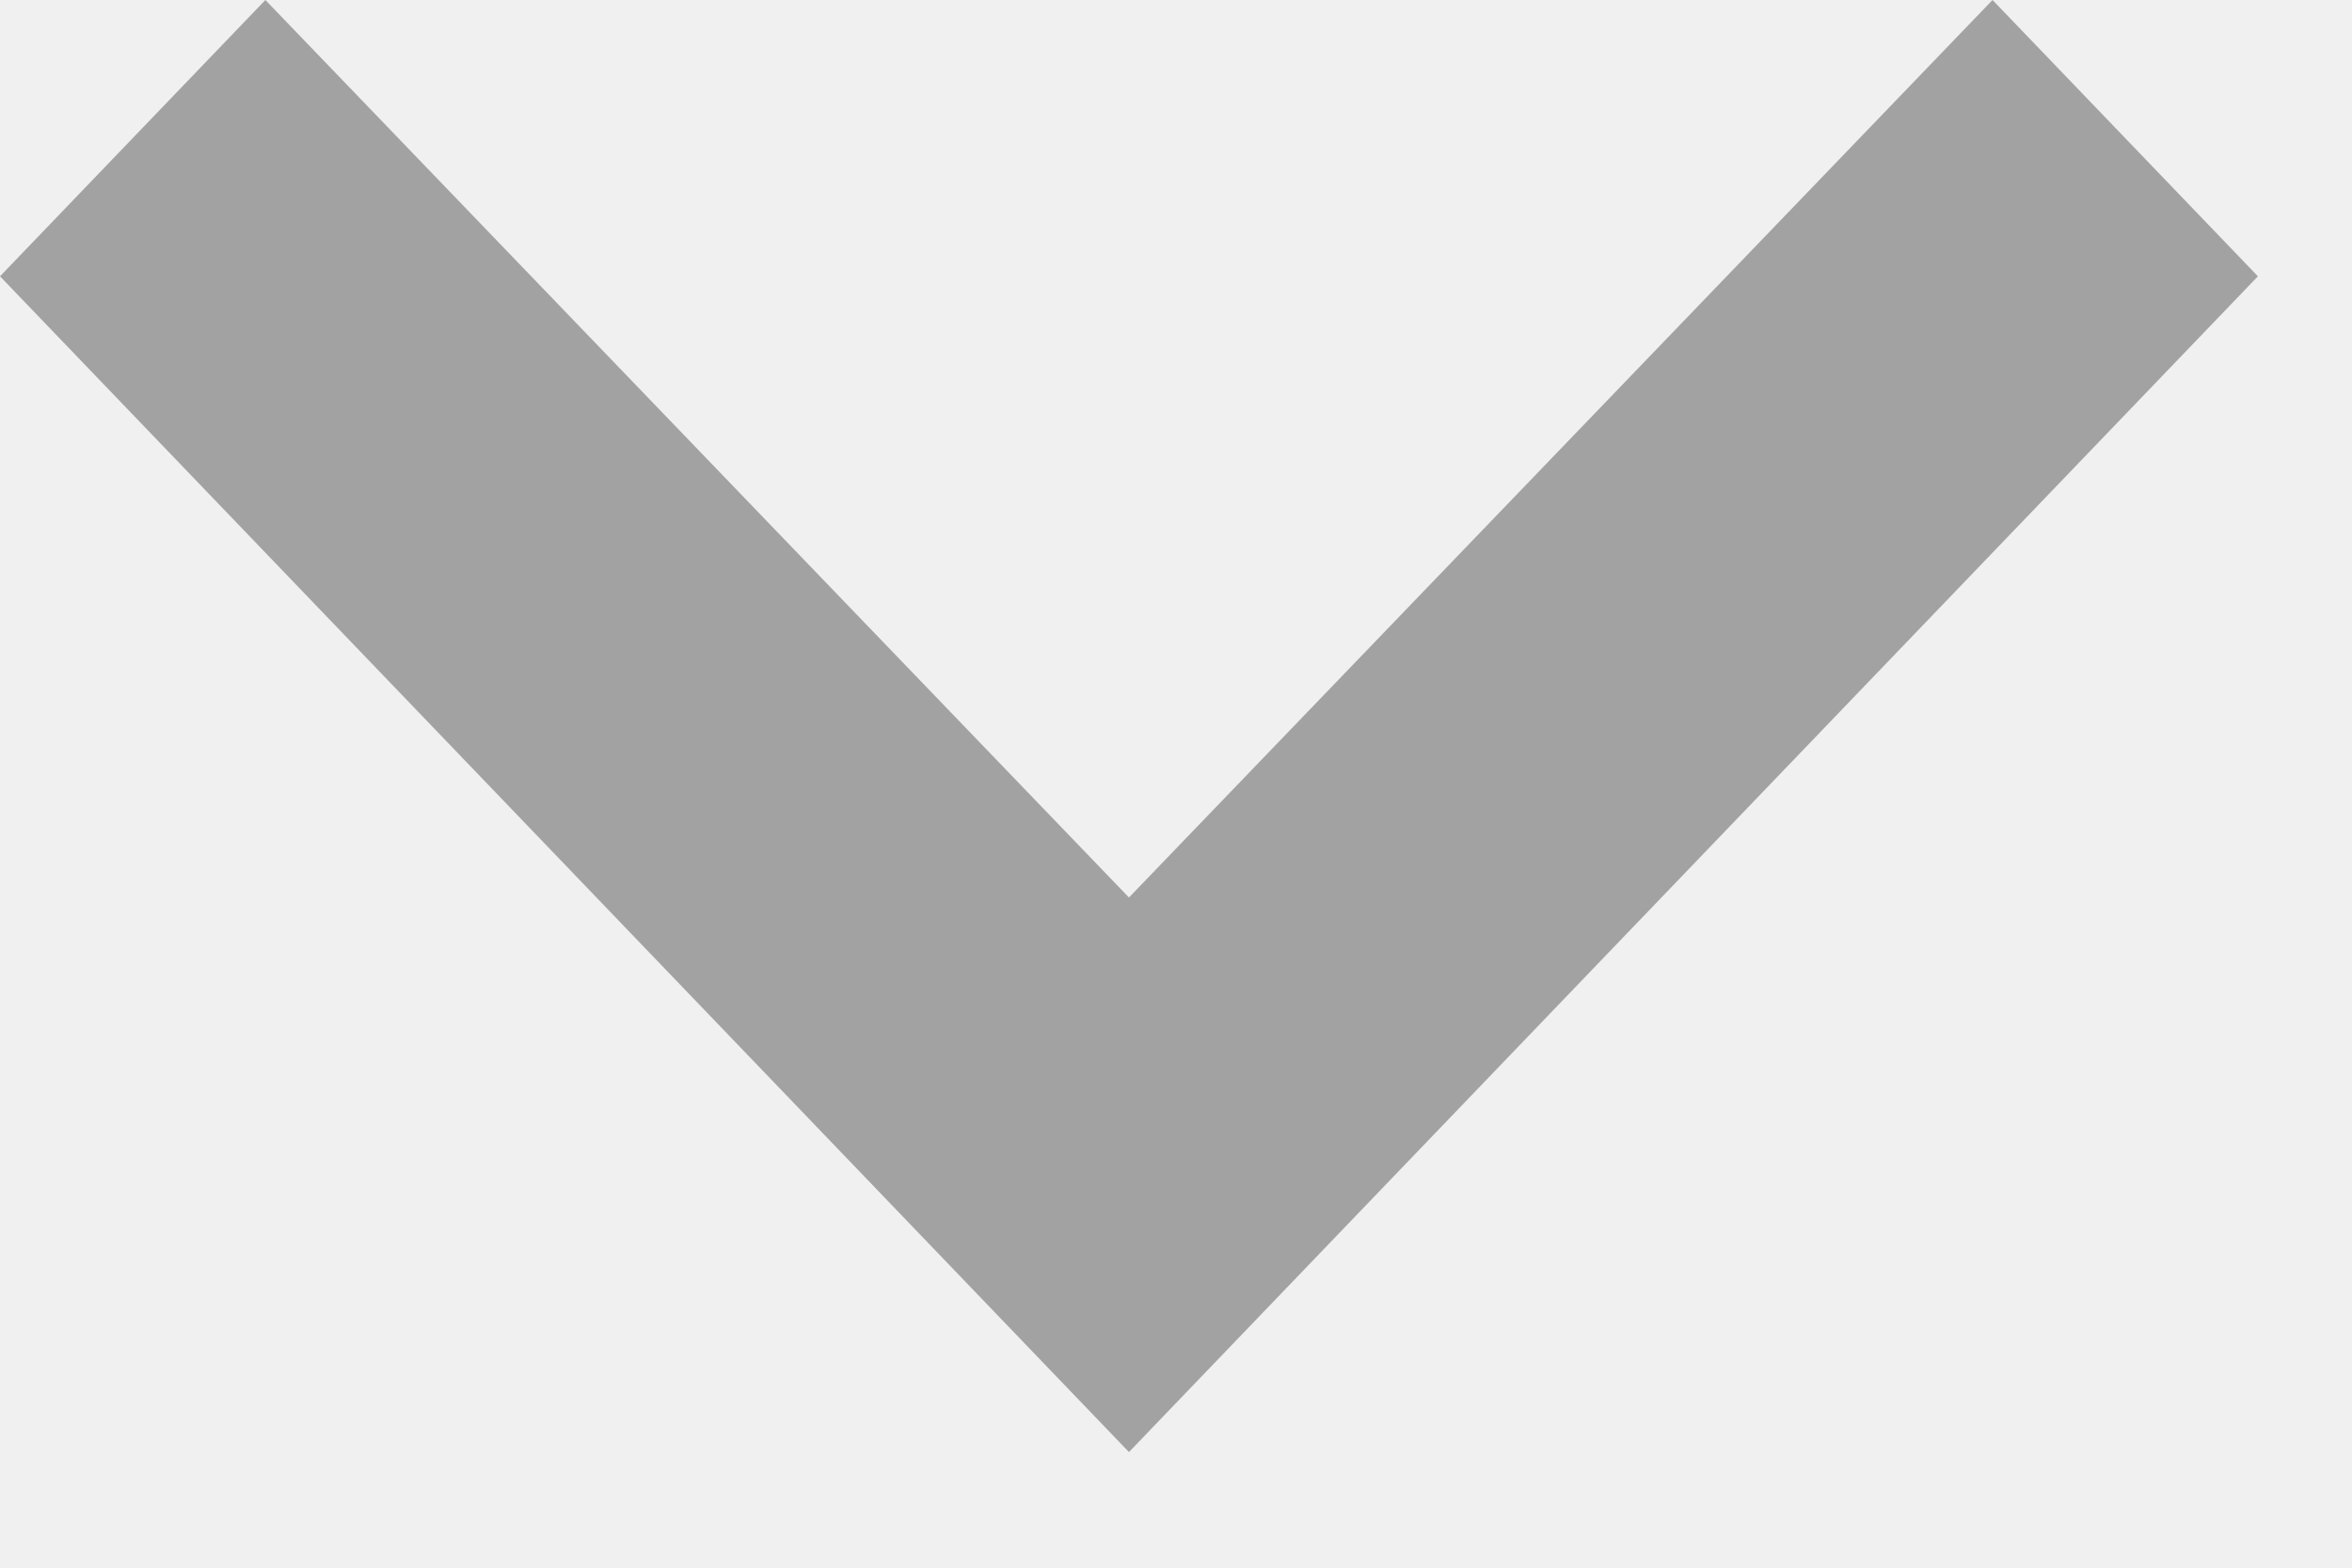
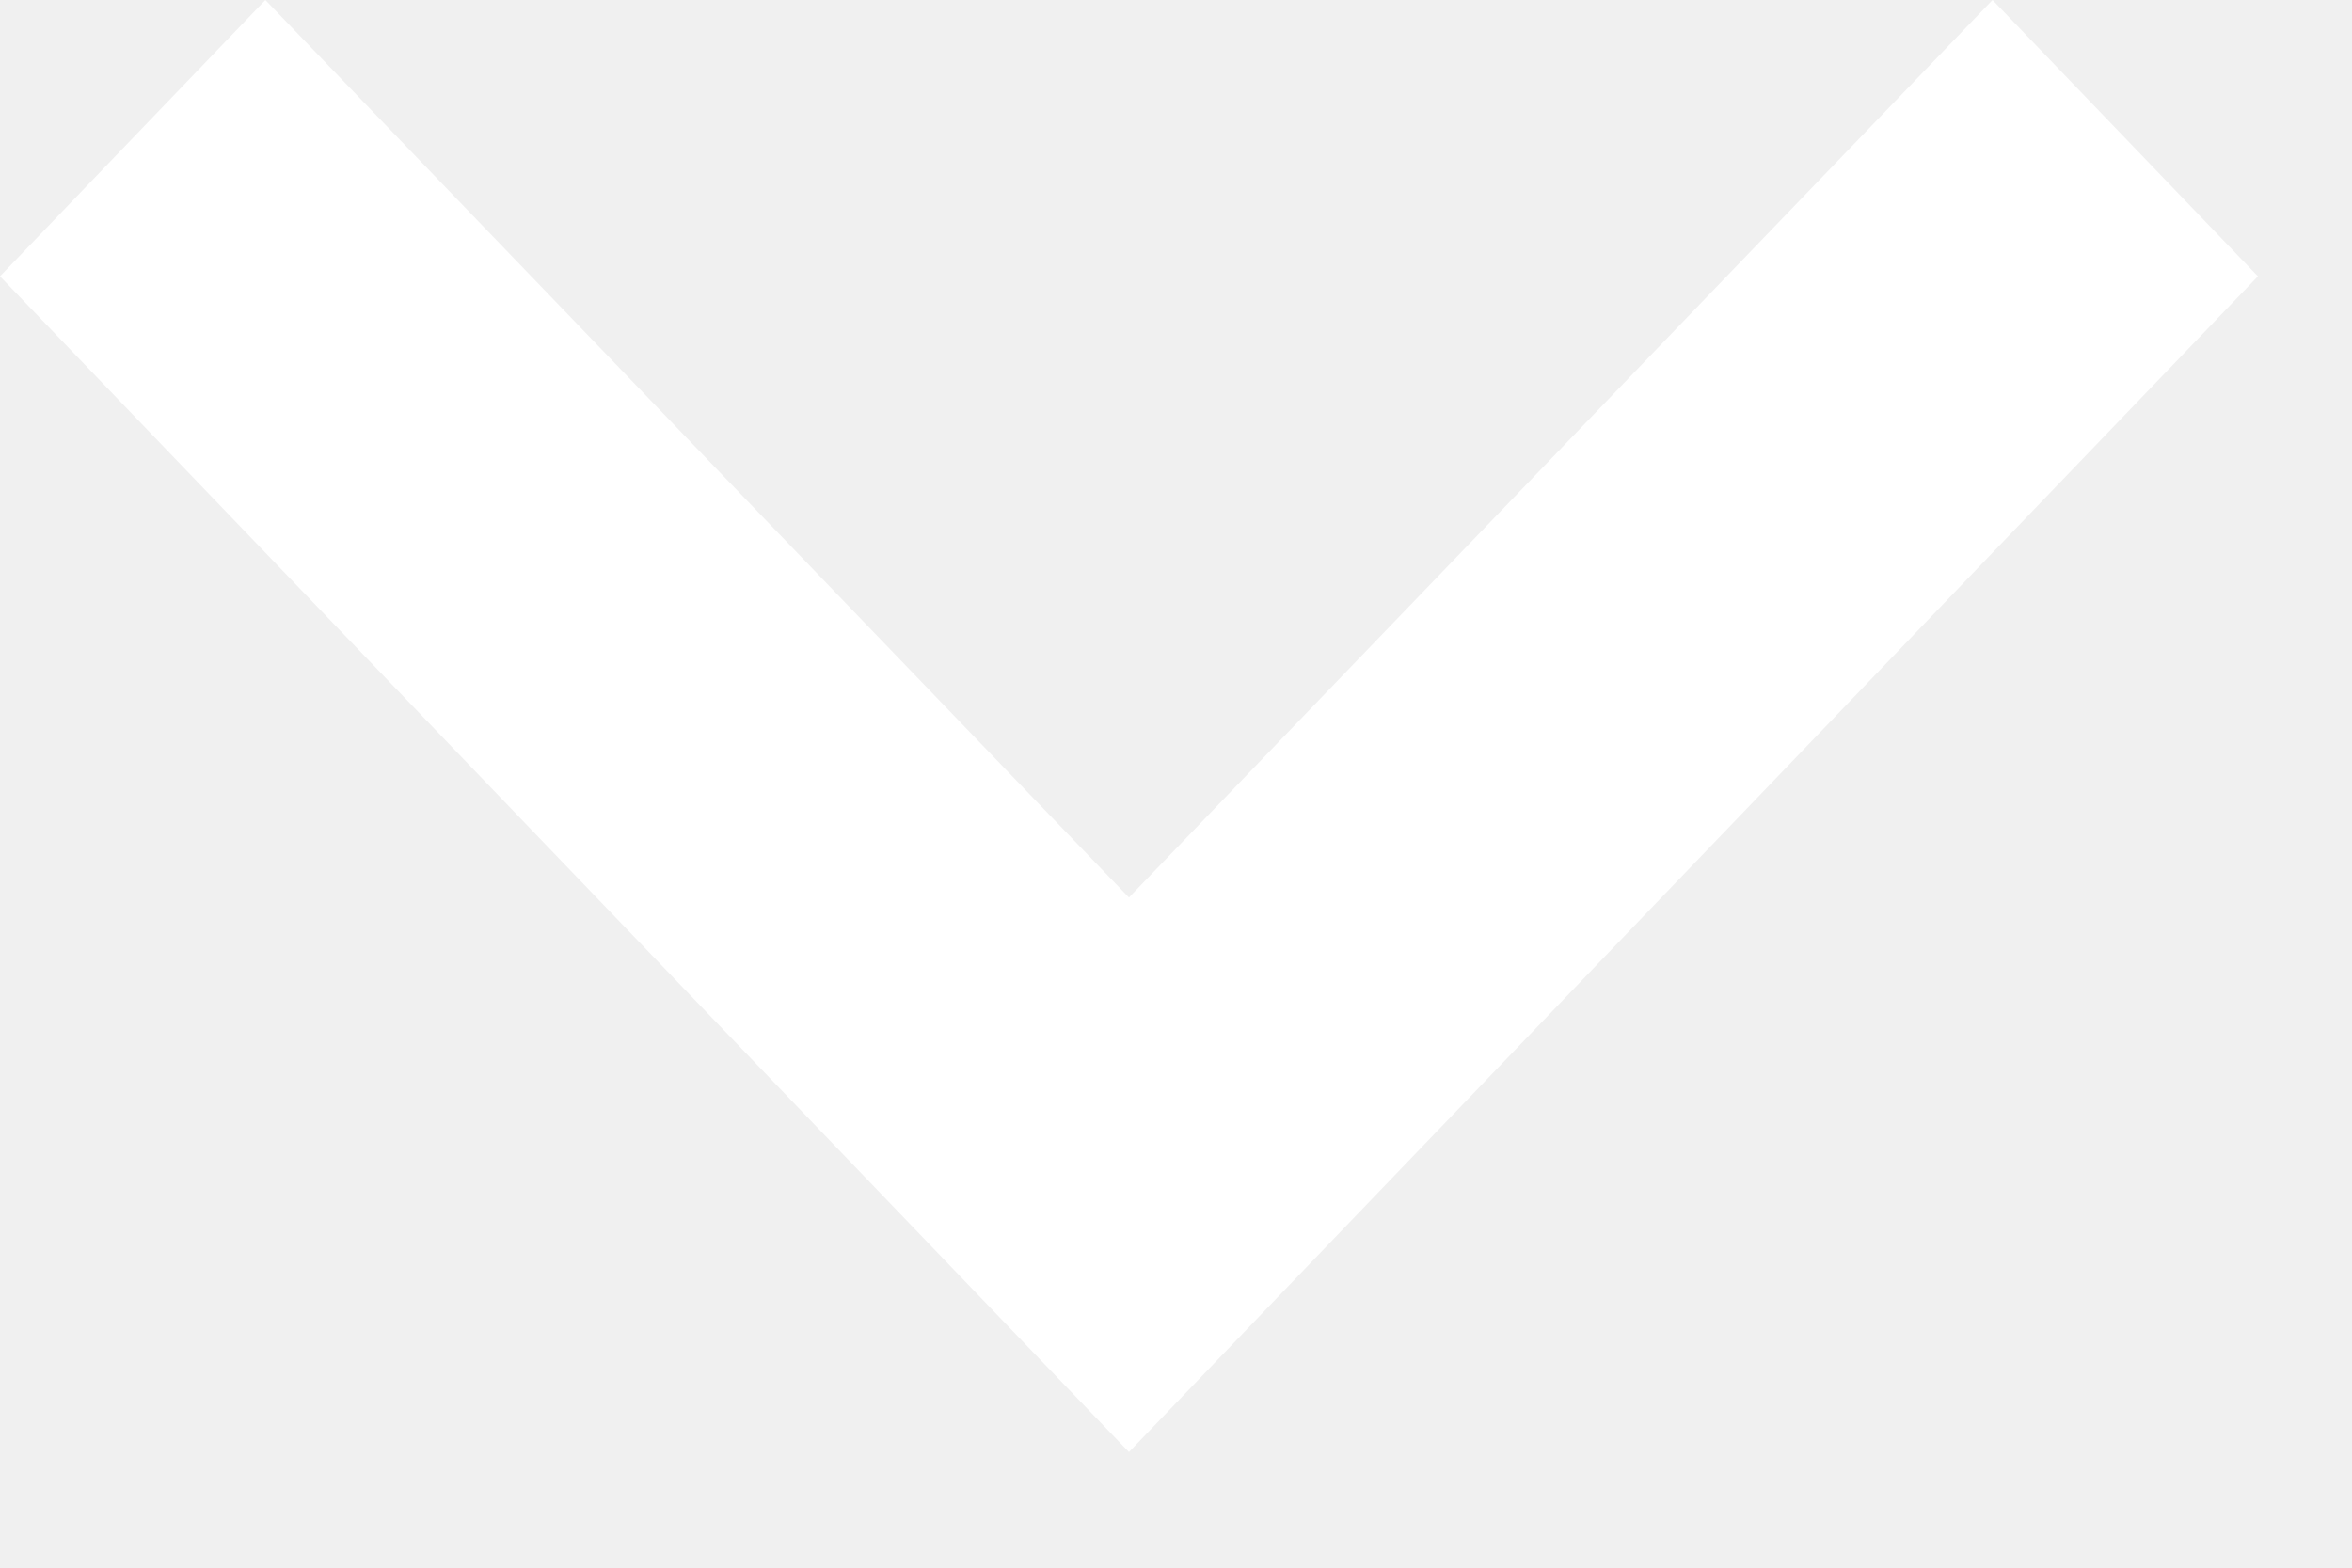
<svg xmlns="http://www.w3.org/2000/svg" width="12" height="8" viewBox="0 0 12 8" fill="none">
-   <path d="M10.166 0L5.76 4.58L1.354 0L1.90735e-05 1.41L5.76 7.41L11.52 1.41L10.166 0Z" fill="#A2A2A2" />
+   <path d="M10.166 0L5.76 4.58L1.354 0L1.90735e-05 1.41L5.76 7.41L11.52 1.41L10.166 0Z" fill="#fff" />
</svg>
